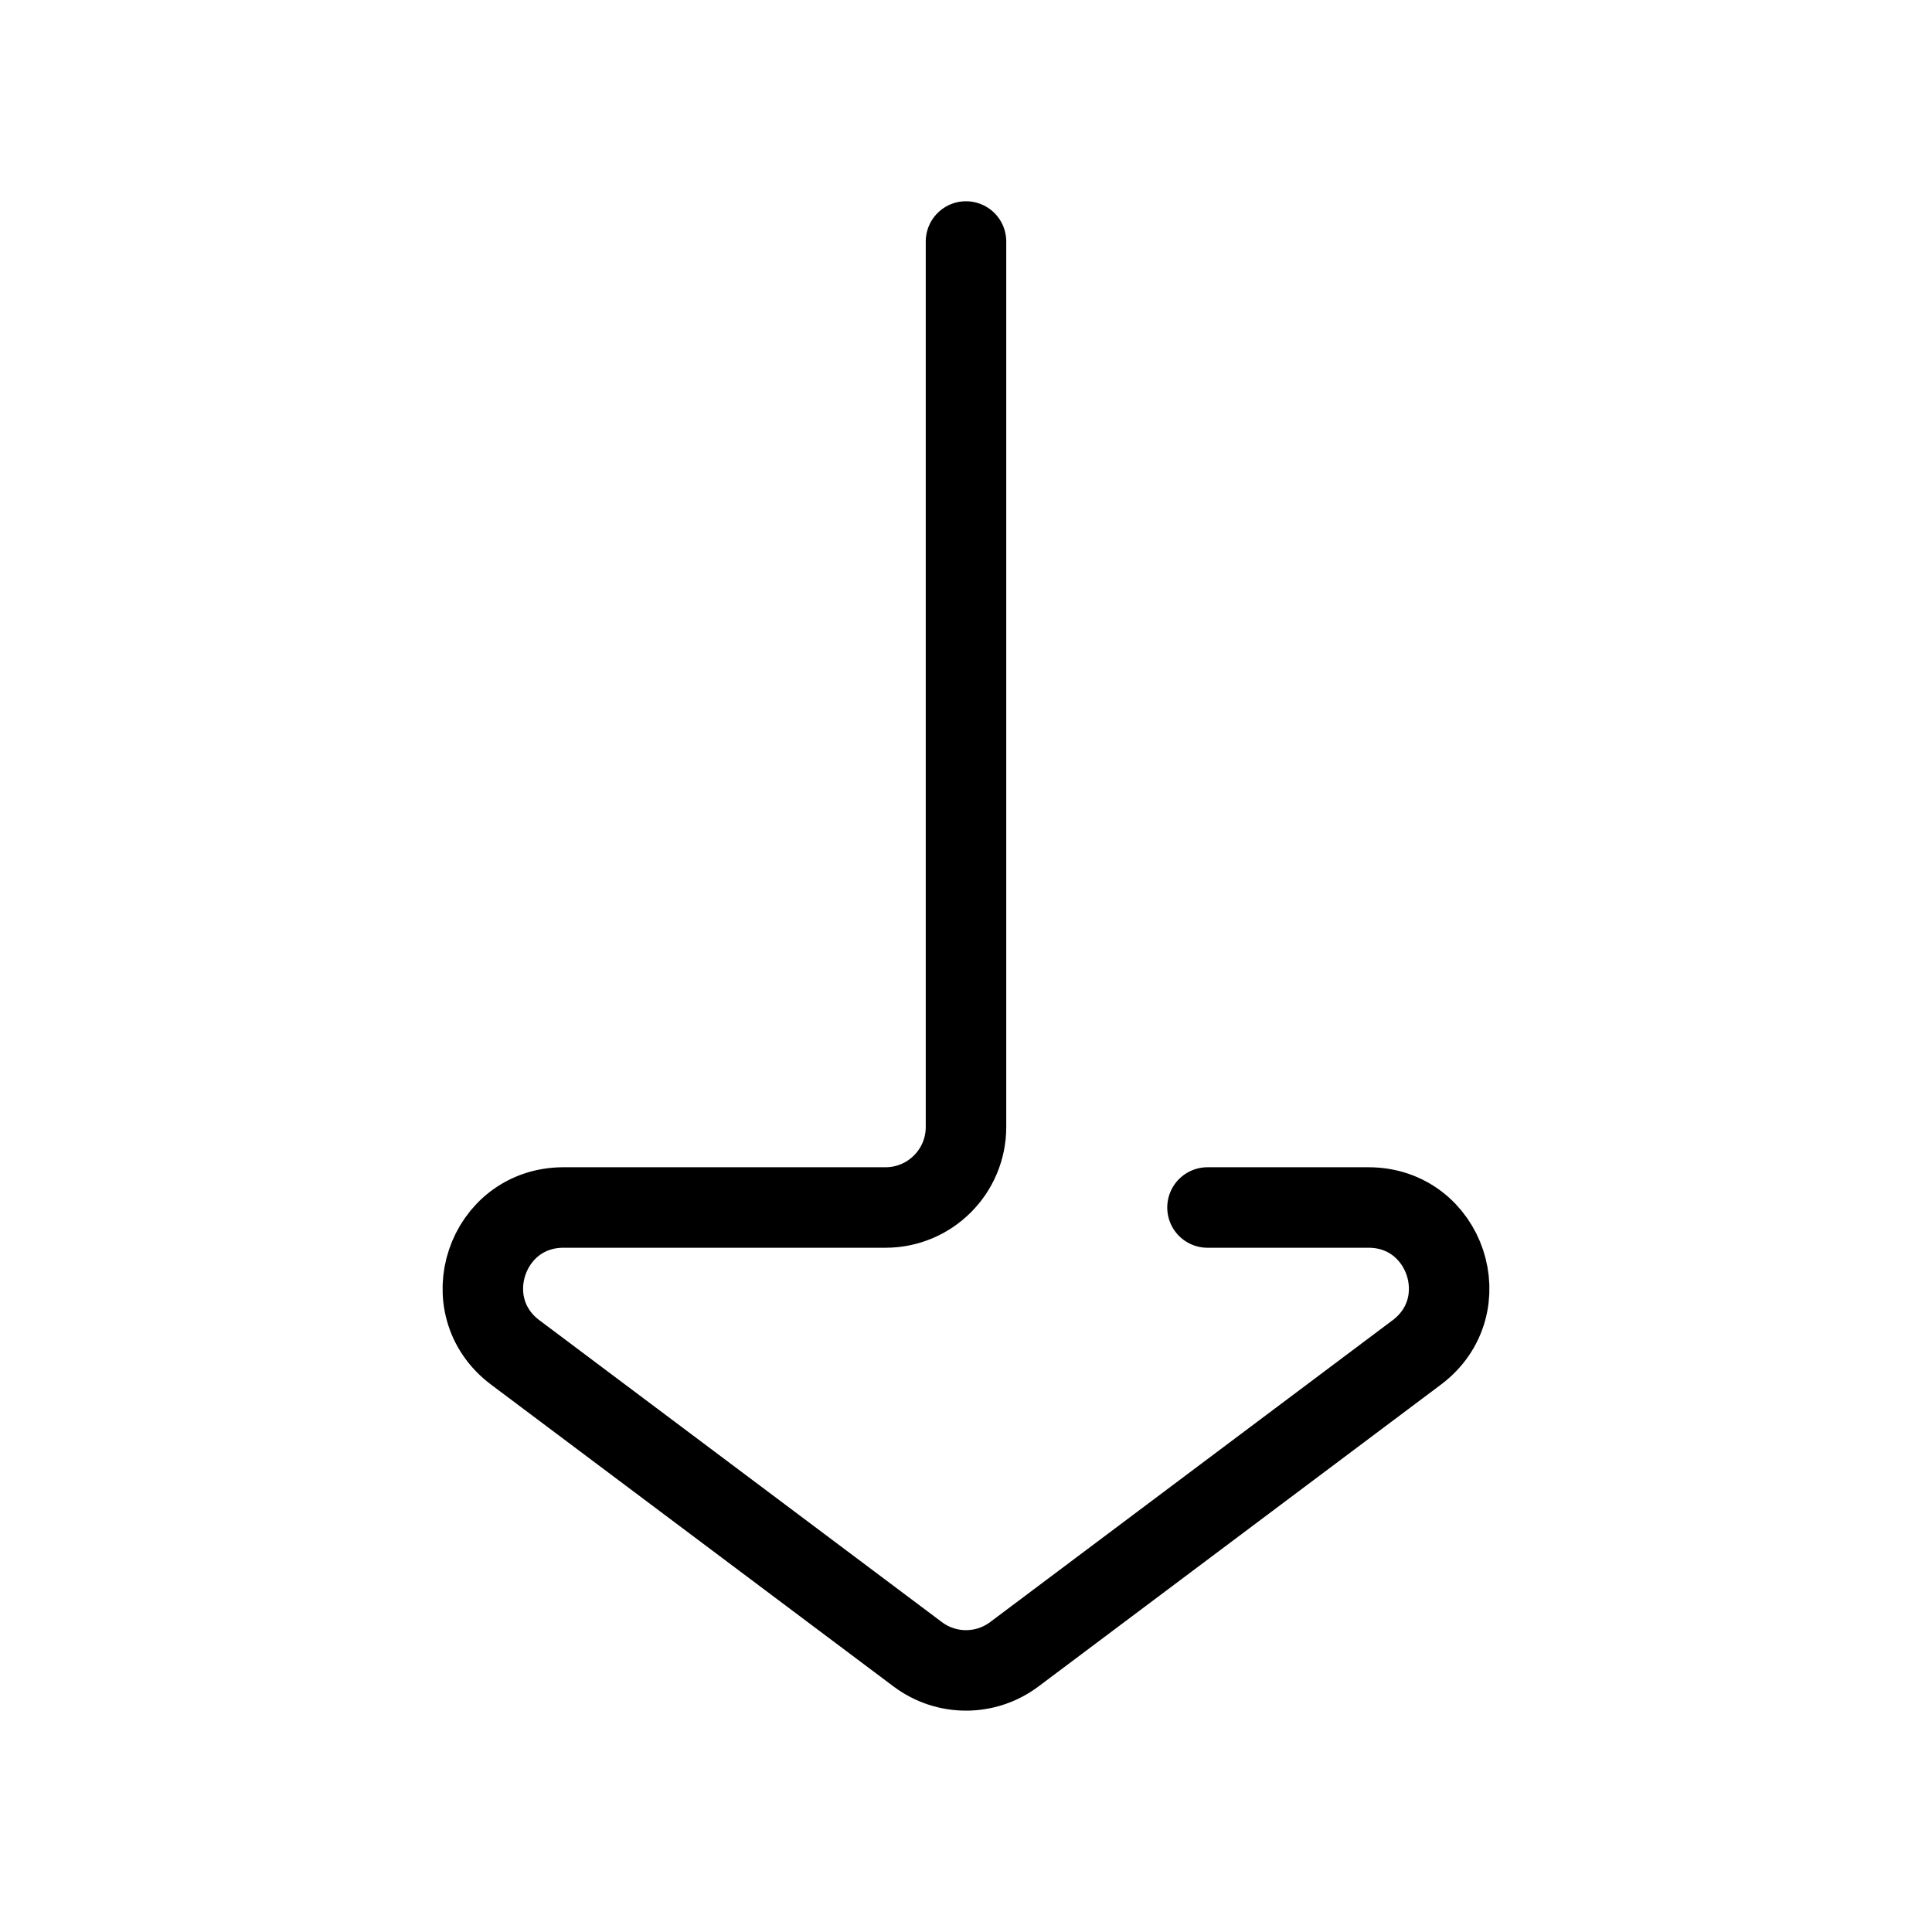
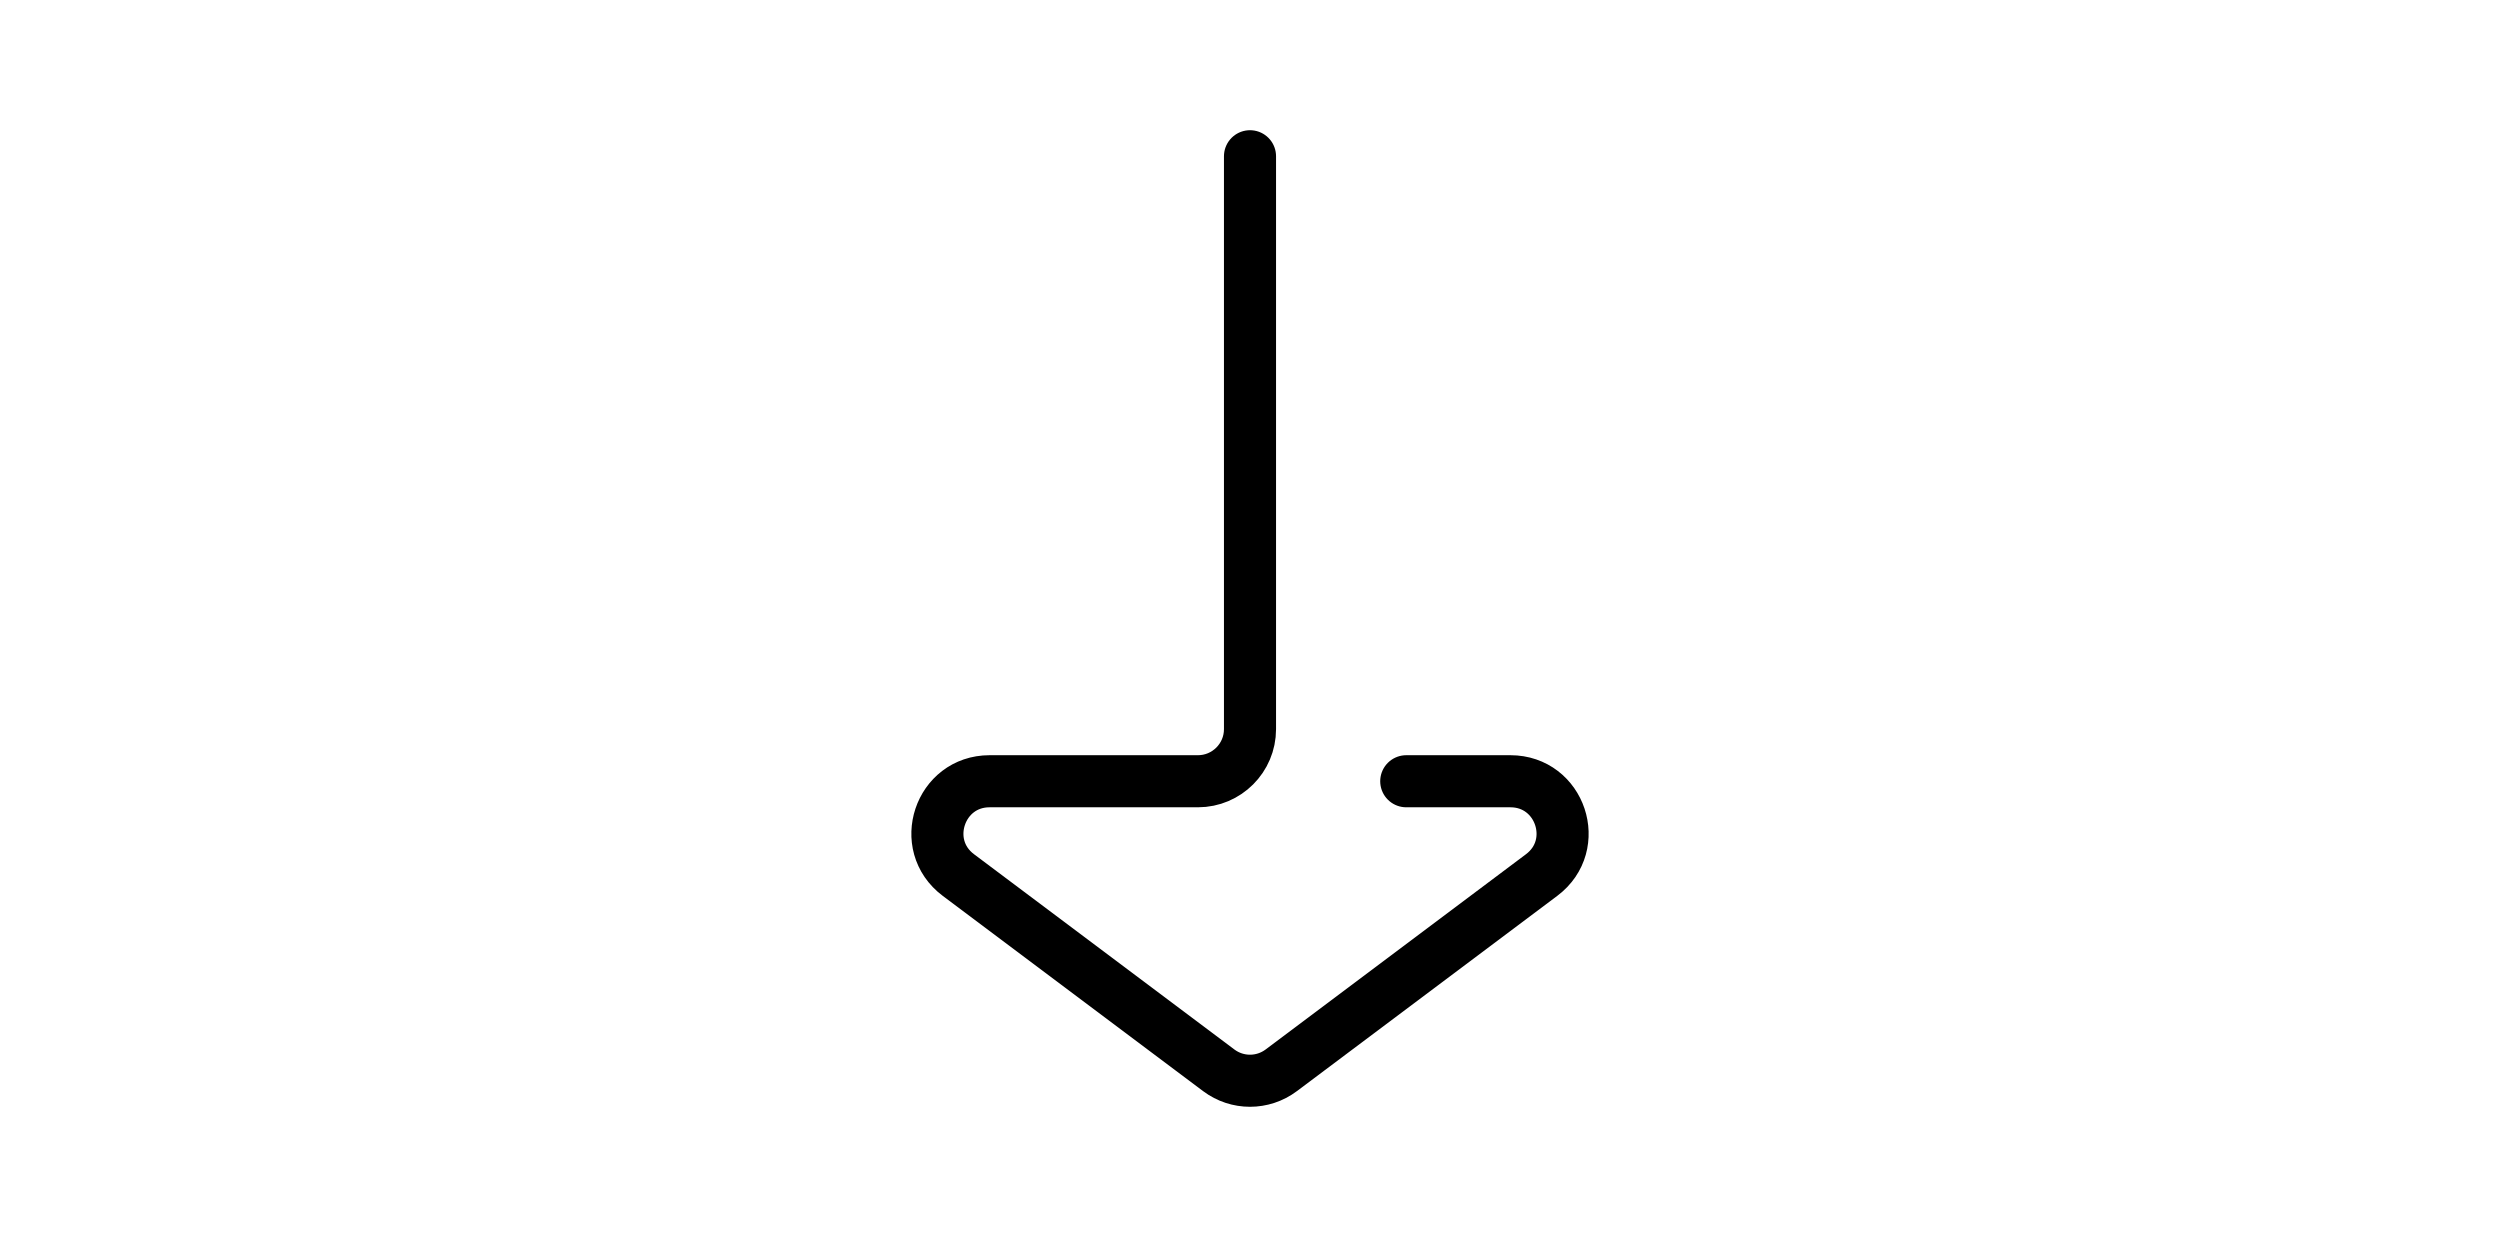
- <svg xmlns="http://www.w3.org/2000/svg" width="150" height="150" viewBox="0 0 24 24" fill="none">
+ <svg xmlns="http://www.w3.org/2000/svg" width="80" height="40" viewBox="0 0 24 24" fill="none">
  <path d="M15 15L17 15C17.961 15 18.369 16.223 17.6 16.8L12.6 20.55C12.244 20.817 11.756 20.817 11.4 20.55L6.4 16.8C5.631 16.223 6.039 15 7 15L11 15C11.552 15 12 14.552 12 14L12 3" stroke="black" stroke-linecap="round" stroke-linejoin="round" />
</svg>
